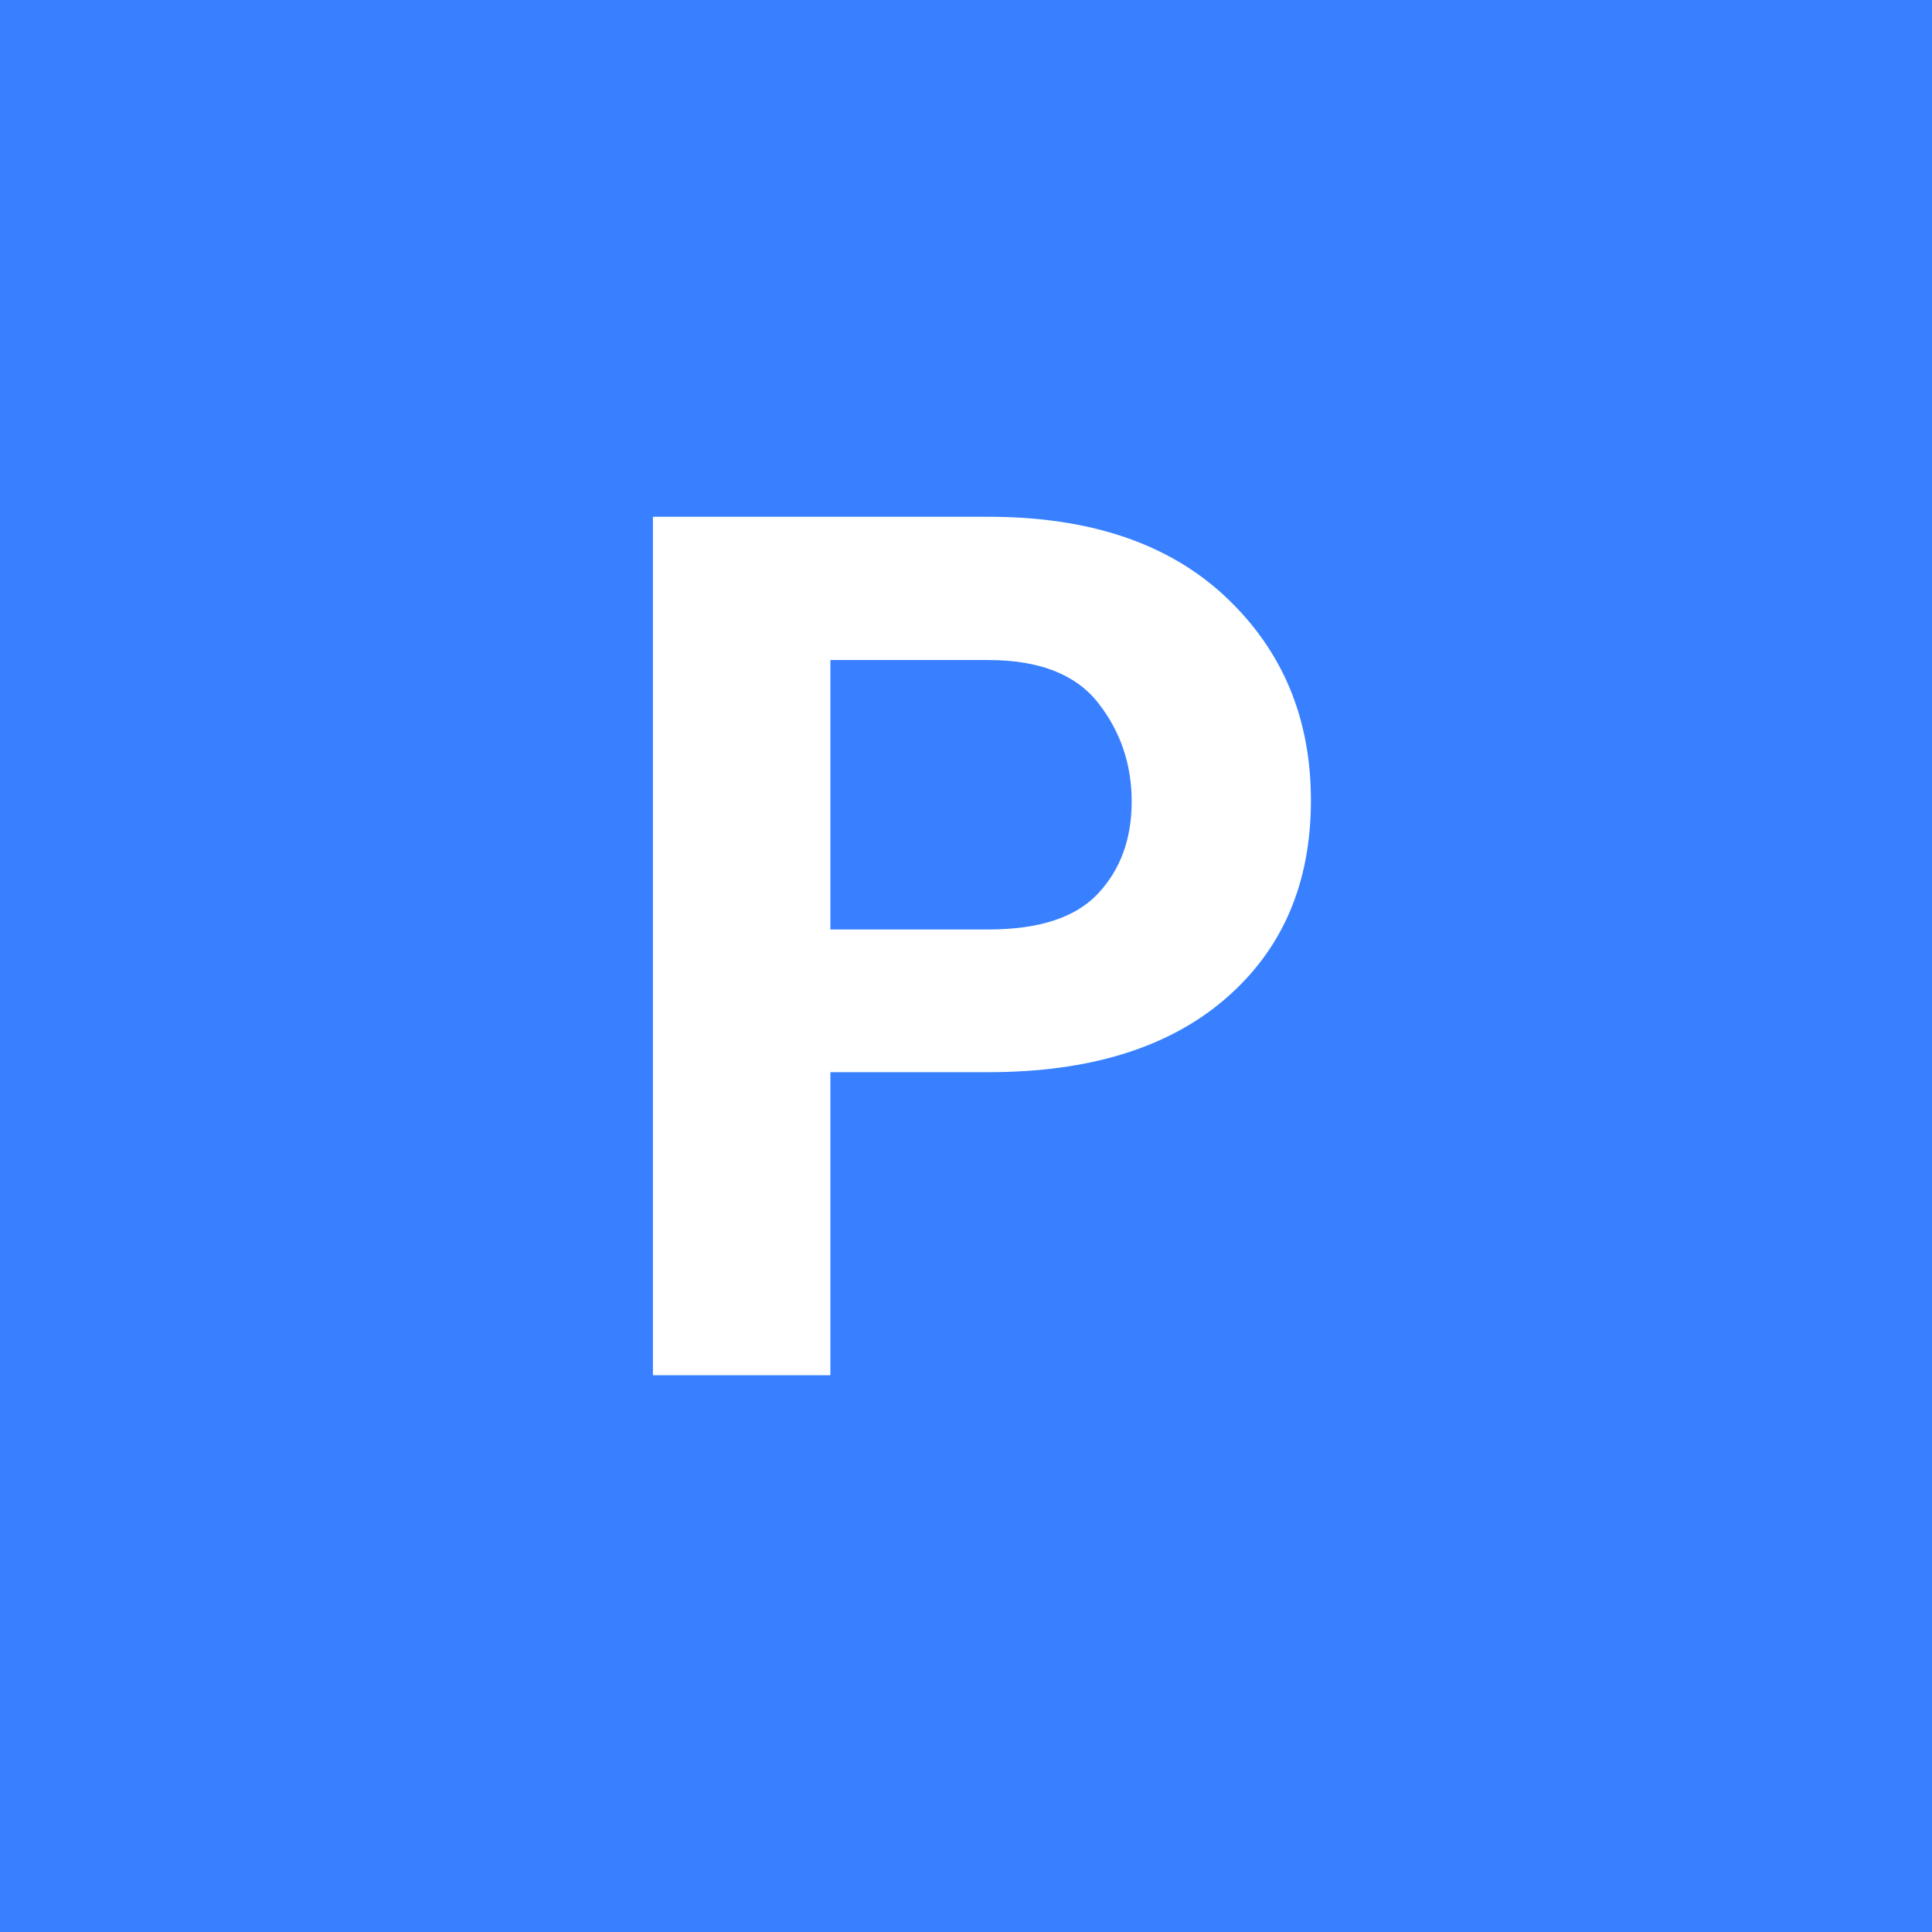
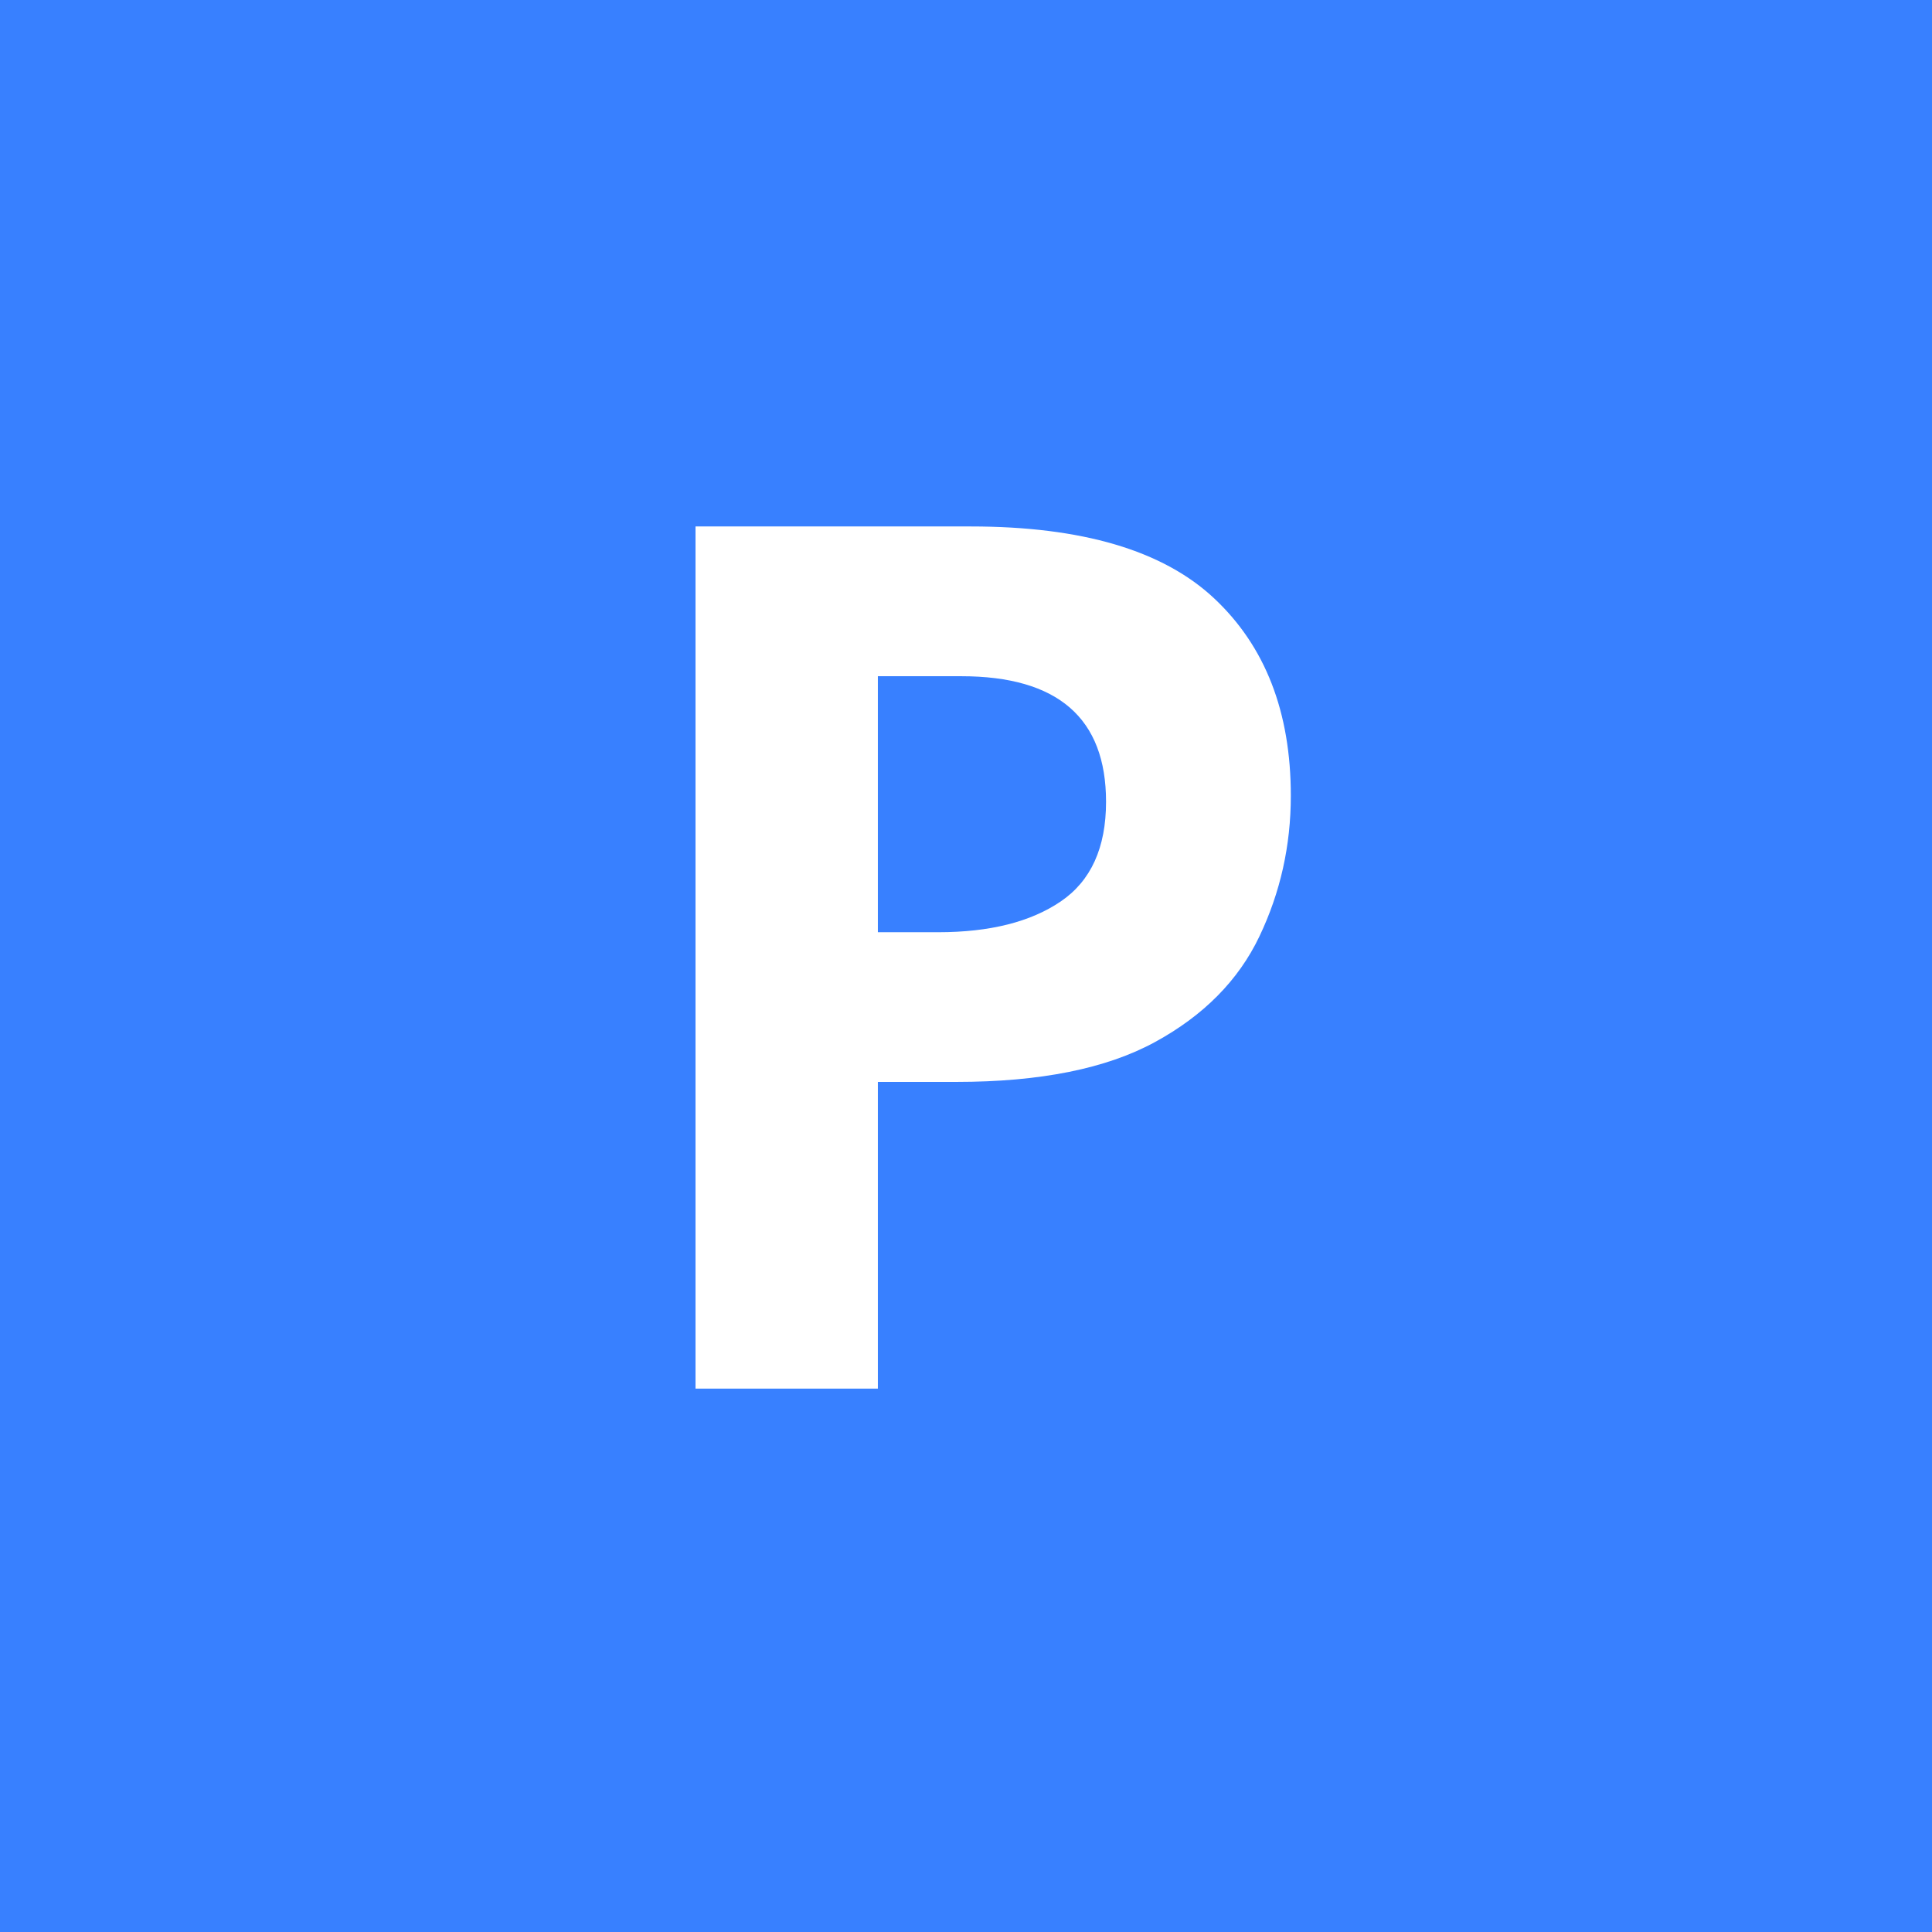
<svg xmlns="http://www.w3.org/2000/svg" viewBox="0 0 512 512">
  <rect width="512" height="512" fill="#3880ff" />
-   <text x="50%" y="54%" text-anchor="middle" dominant-baseline="middle" font-family="-apple-system, BlinkMacSystemFont, 'Segoe UI', Roboto, sans-serif" font-weight="700" font-size="320" fill="#ffffff">P</text>
+   <text x="256" y="368" text-anchor="middle" font-family="sans-serif" font-weight="700" font-size="320" fill="#ffffff">P</text>
</svg>
